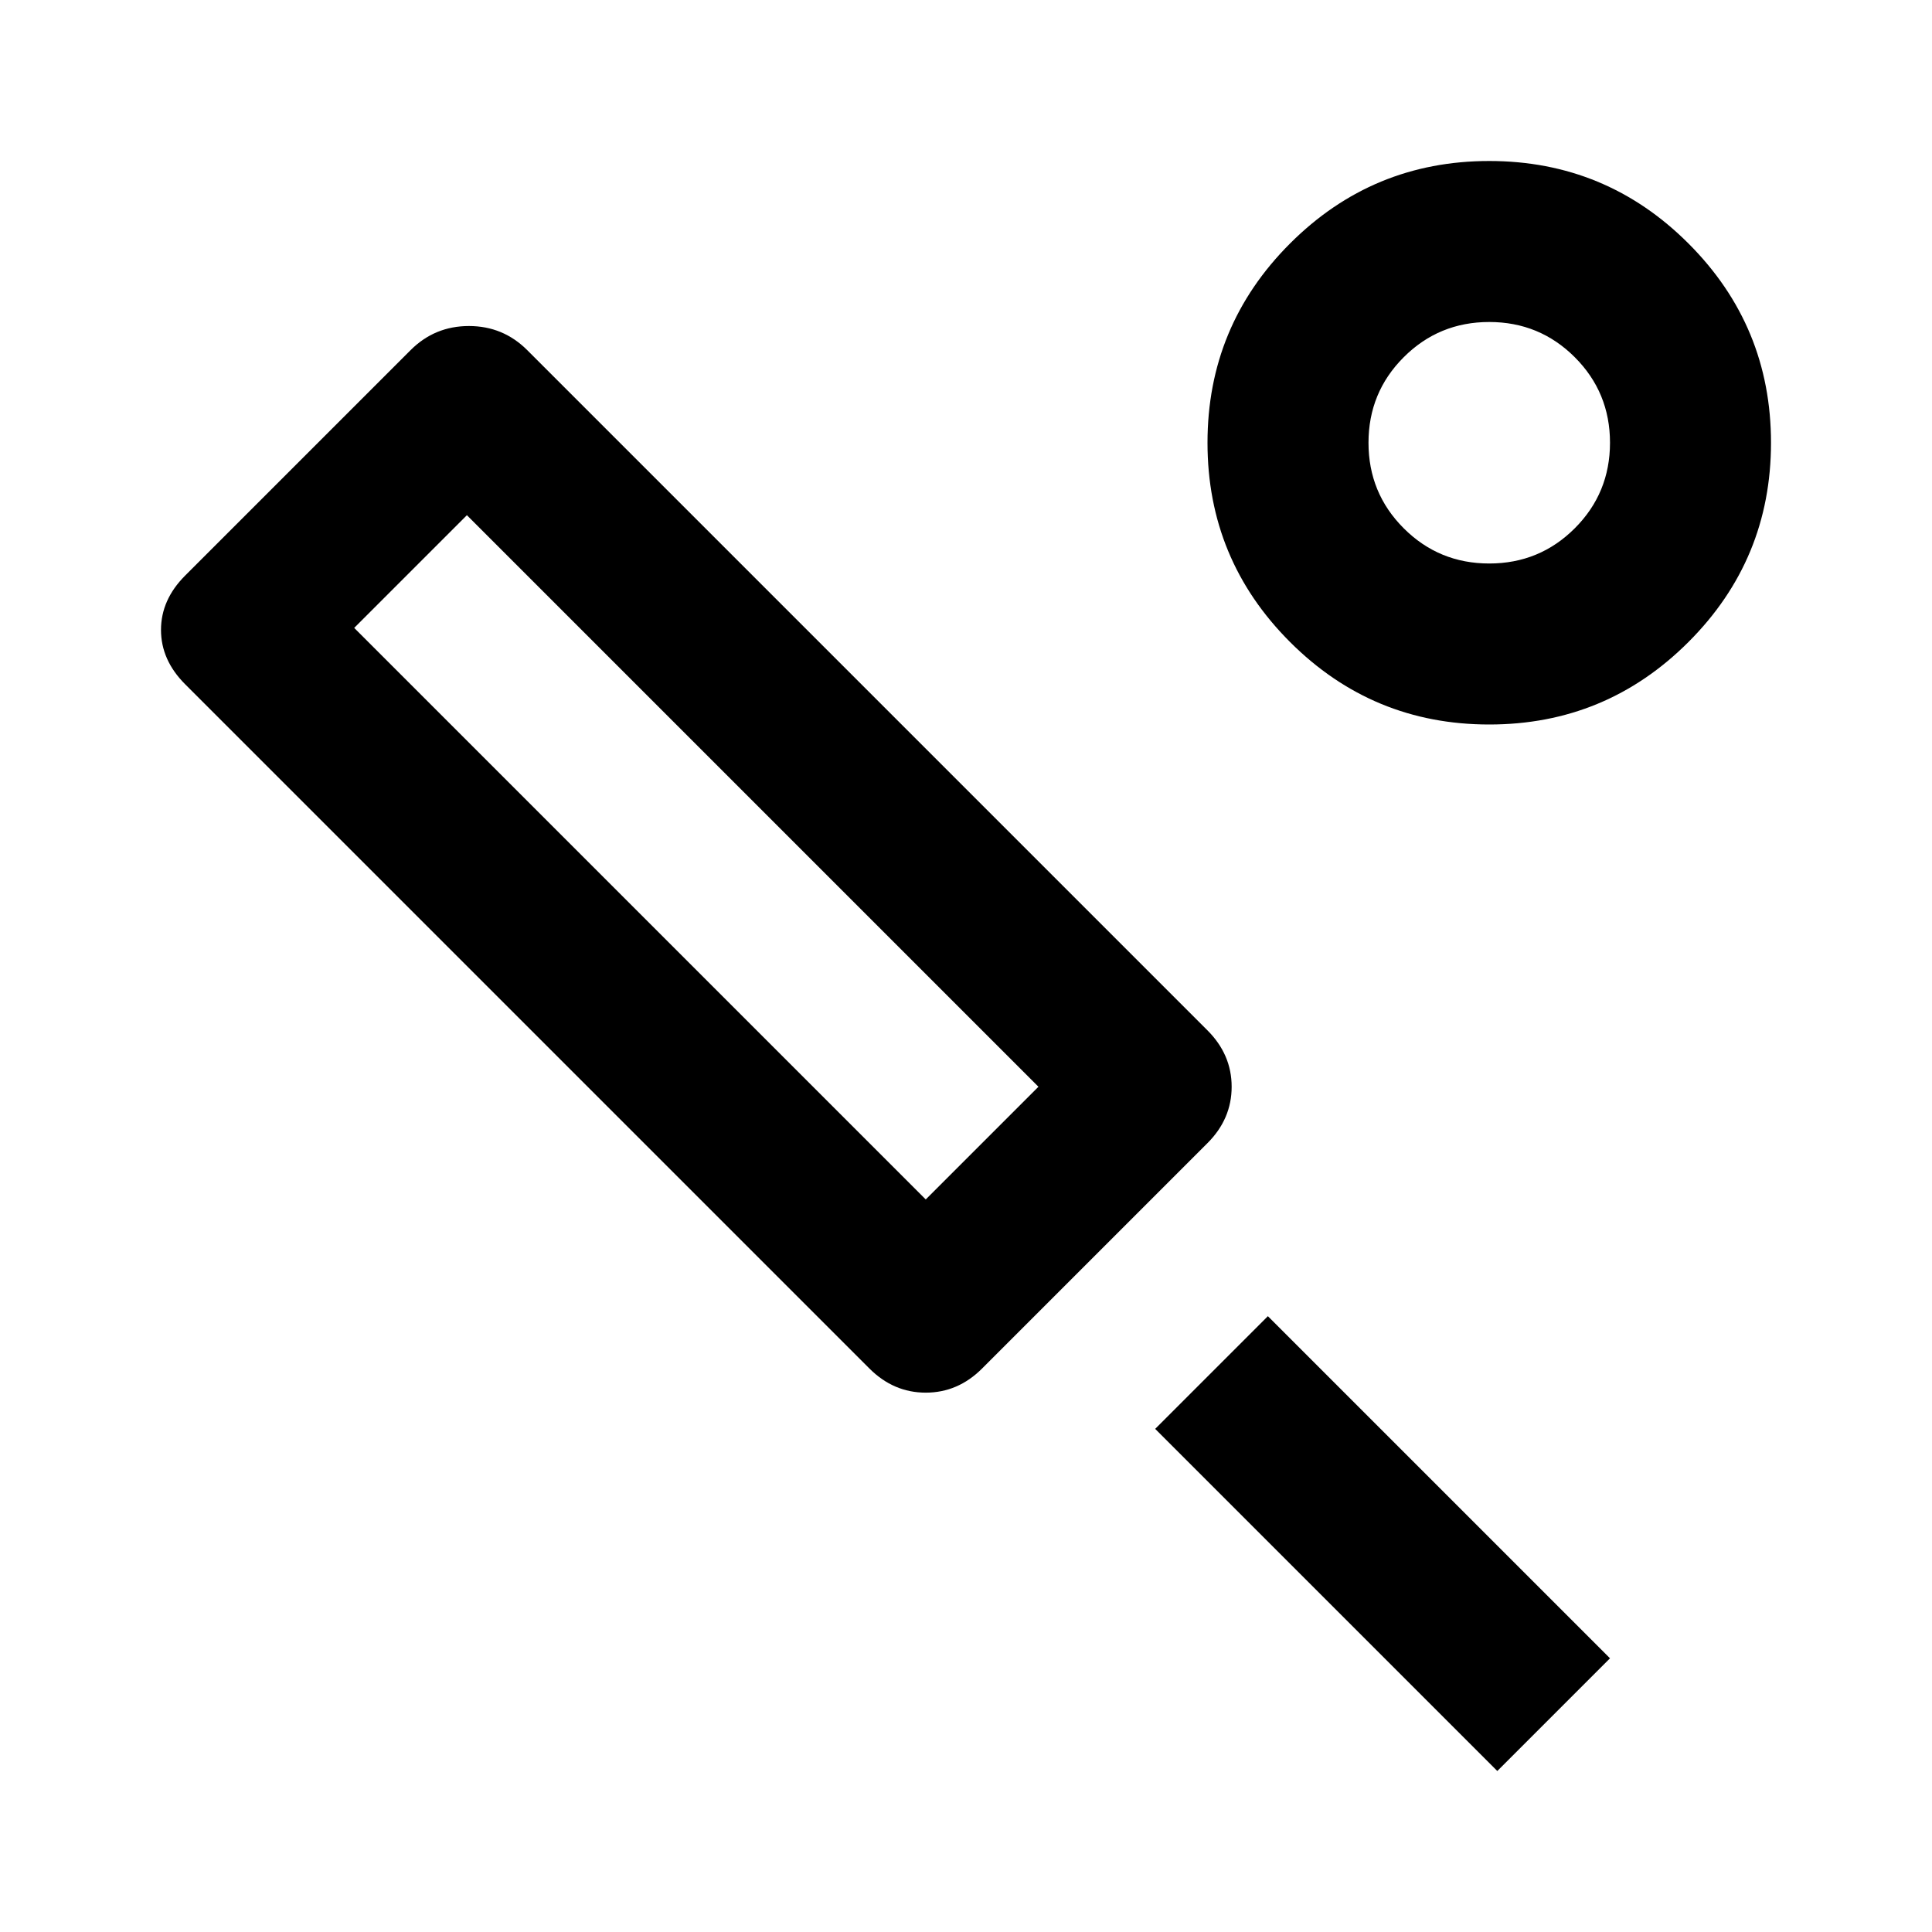
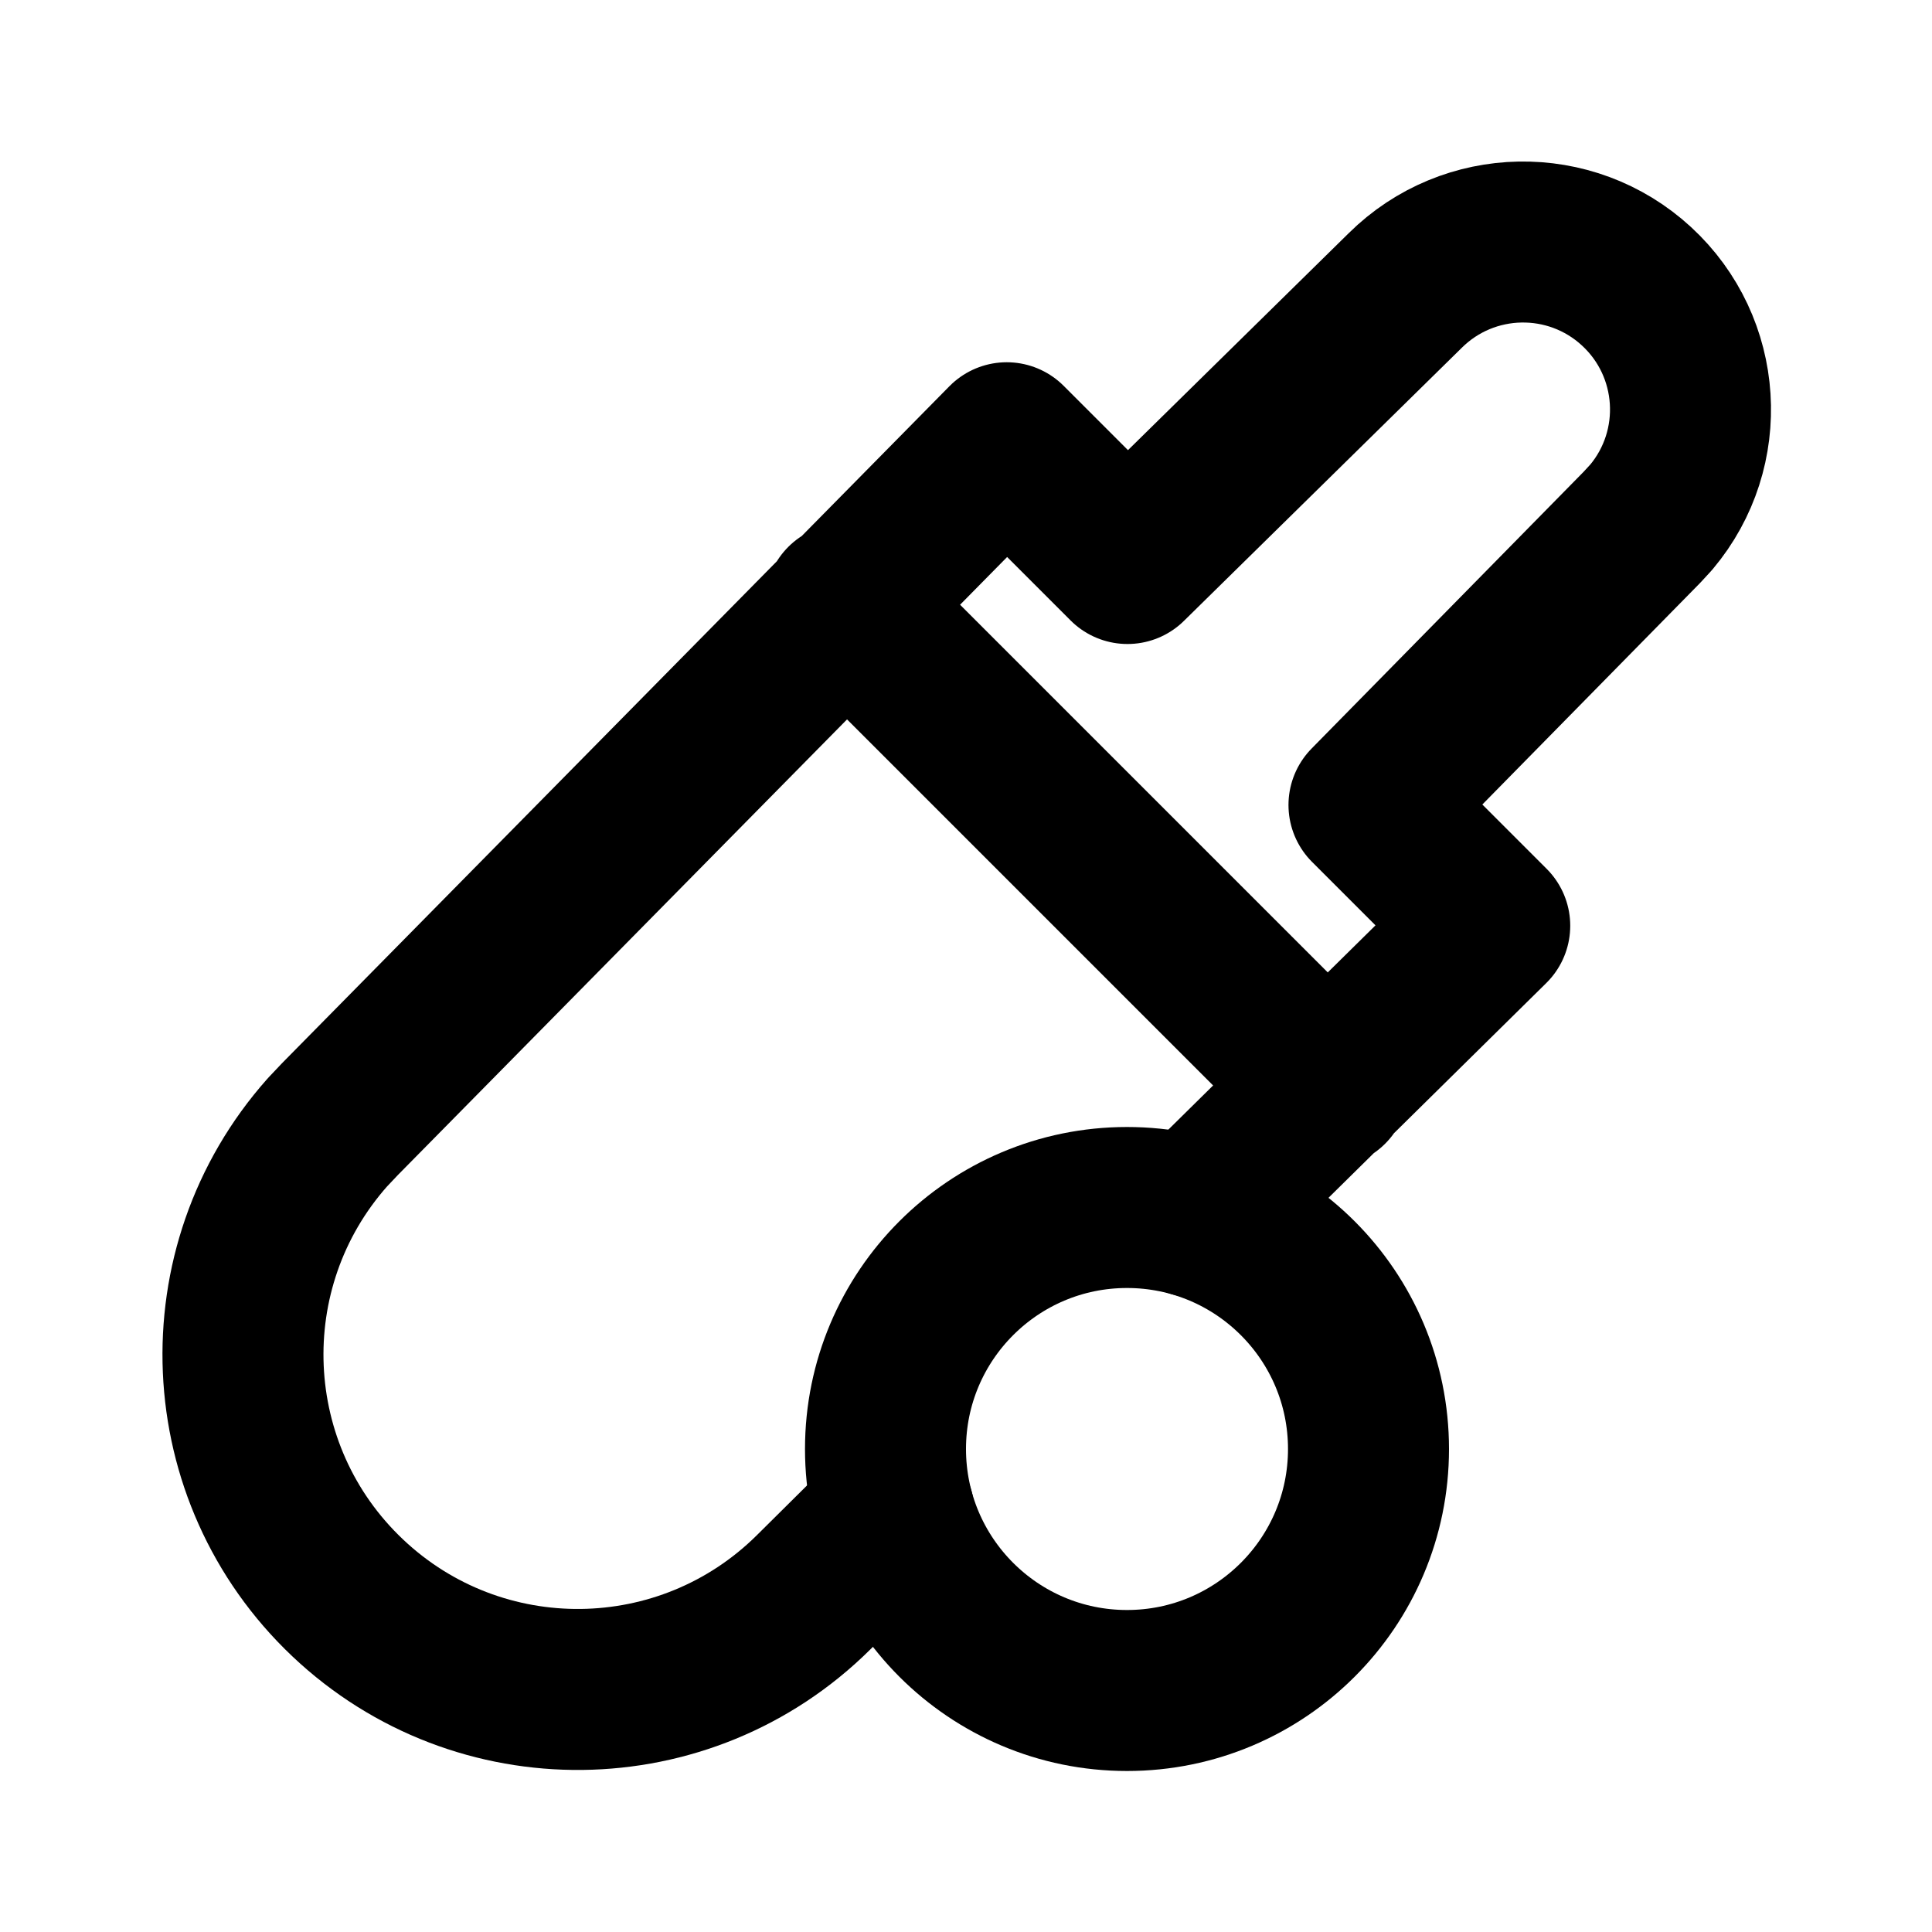
- <svg xmlns="http://www.w3.org/2000/svg" height="24px" viewBox="0 -960 960 960" width="24px" fill="#000000">
-   <path d="M600-392 488-280q-12 12-28 12t-28-12L92-620q-12-12-12-27t12-27l112-112q12-12 29-12t29 12l338 338q12 12 12 28t-12 28Zm-140 28 56-56-284-284-56 56 284 284ZM744-80 574-250l56-56 170 170-56 56Zm-4-520q-58 0-99-41t-41-99q0-58 41-99t99-41q58 0 99 41t41 99q0 58-41 99t-99 41Zm0-80q25 0 42.5-17.5T800-740q0-25-17.5-42.5T740-800q-25 0-42.5 17.5T680-740q0 25 17.5 42.5T740-680Zm0-60ZM346-534Z" />
+ <svg xmlns="http://www.w3.org/2000/svg" width="24" height="24" viewBox="0 0 24 24">
+   <g fill="none" stroke="currentColor" stroke-linecap="round" stroke-linejoin="round" stroke-width="2">
+     <path d="m11.105 18.79l-1 .992a4.159 4.159 0 0 1-6.038-5.715l.157-.166L12.506 5.5l1.5 1.5l3.45-3.391a2.08 2.08 0 0 1 3.057 2.815l-.116.126L17.006 10l1.5 1.5l-3.668 3.617M10.5 7.5l6 6" />
+     <path d="M11 18a3 3 0 1 0 6 0a3 3 0 1 0-6 0" />
+   </g>
</svg>
